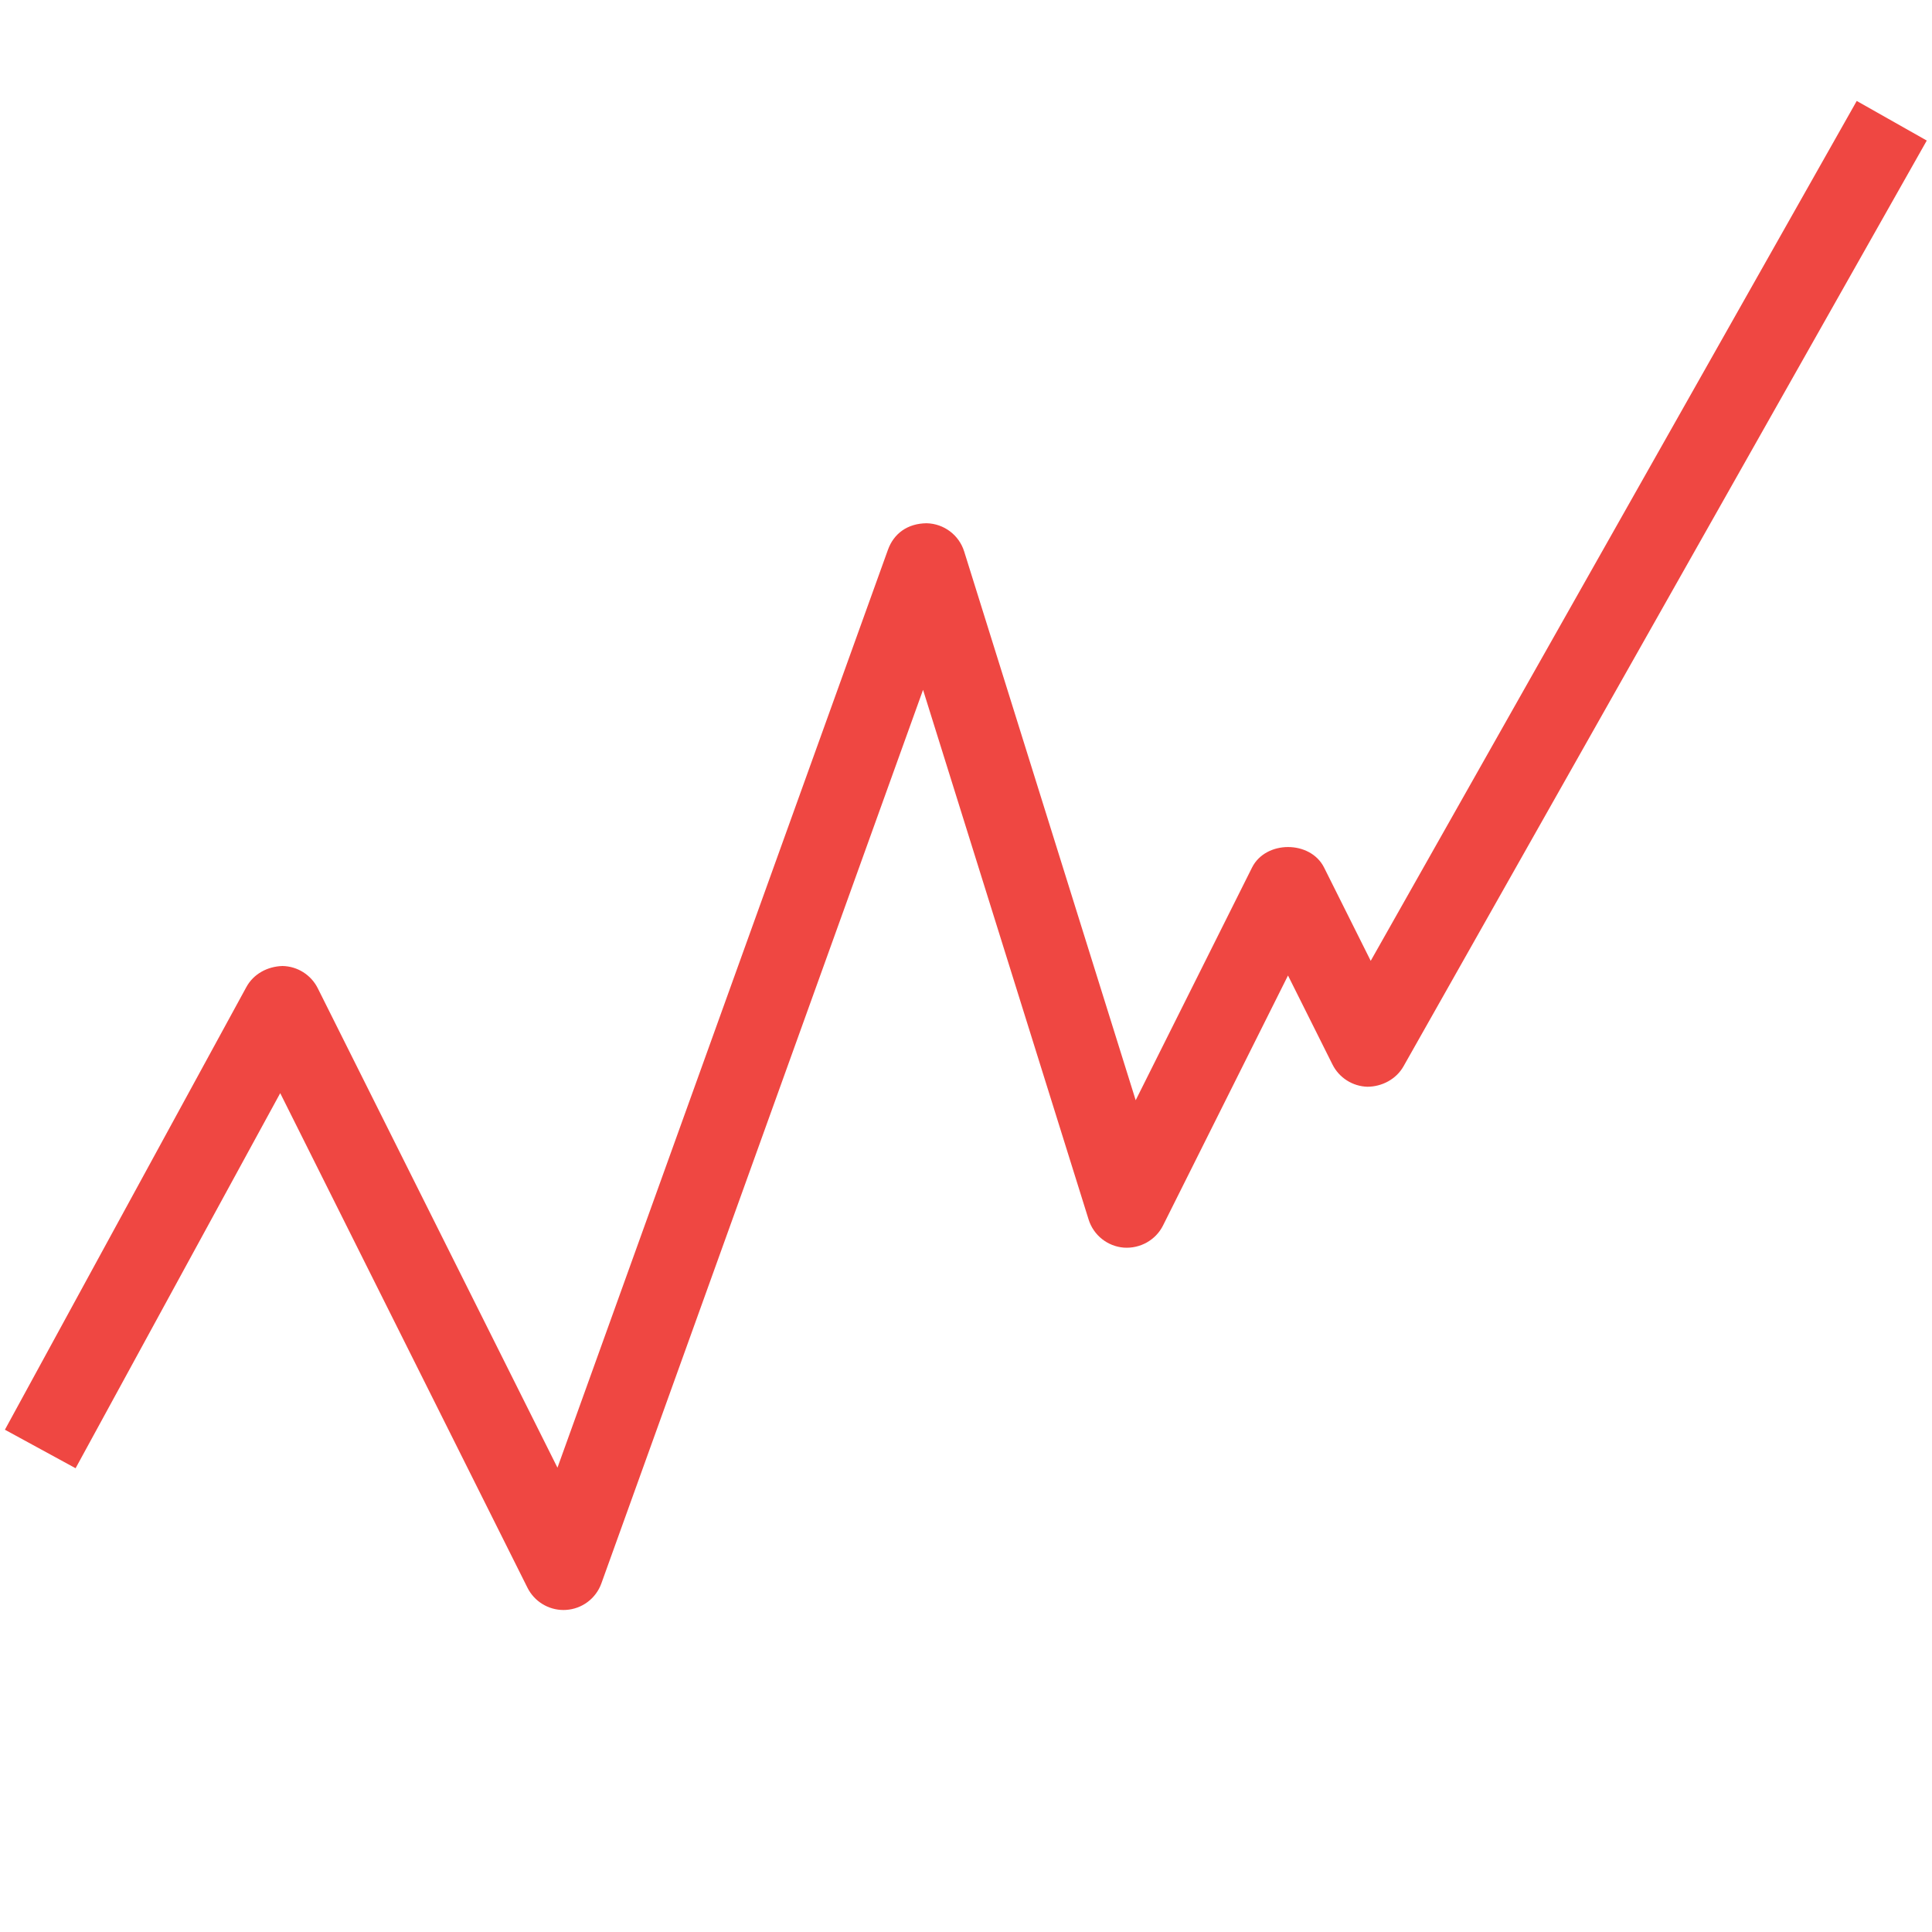
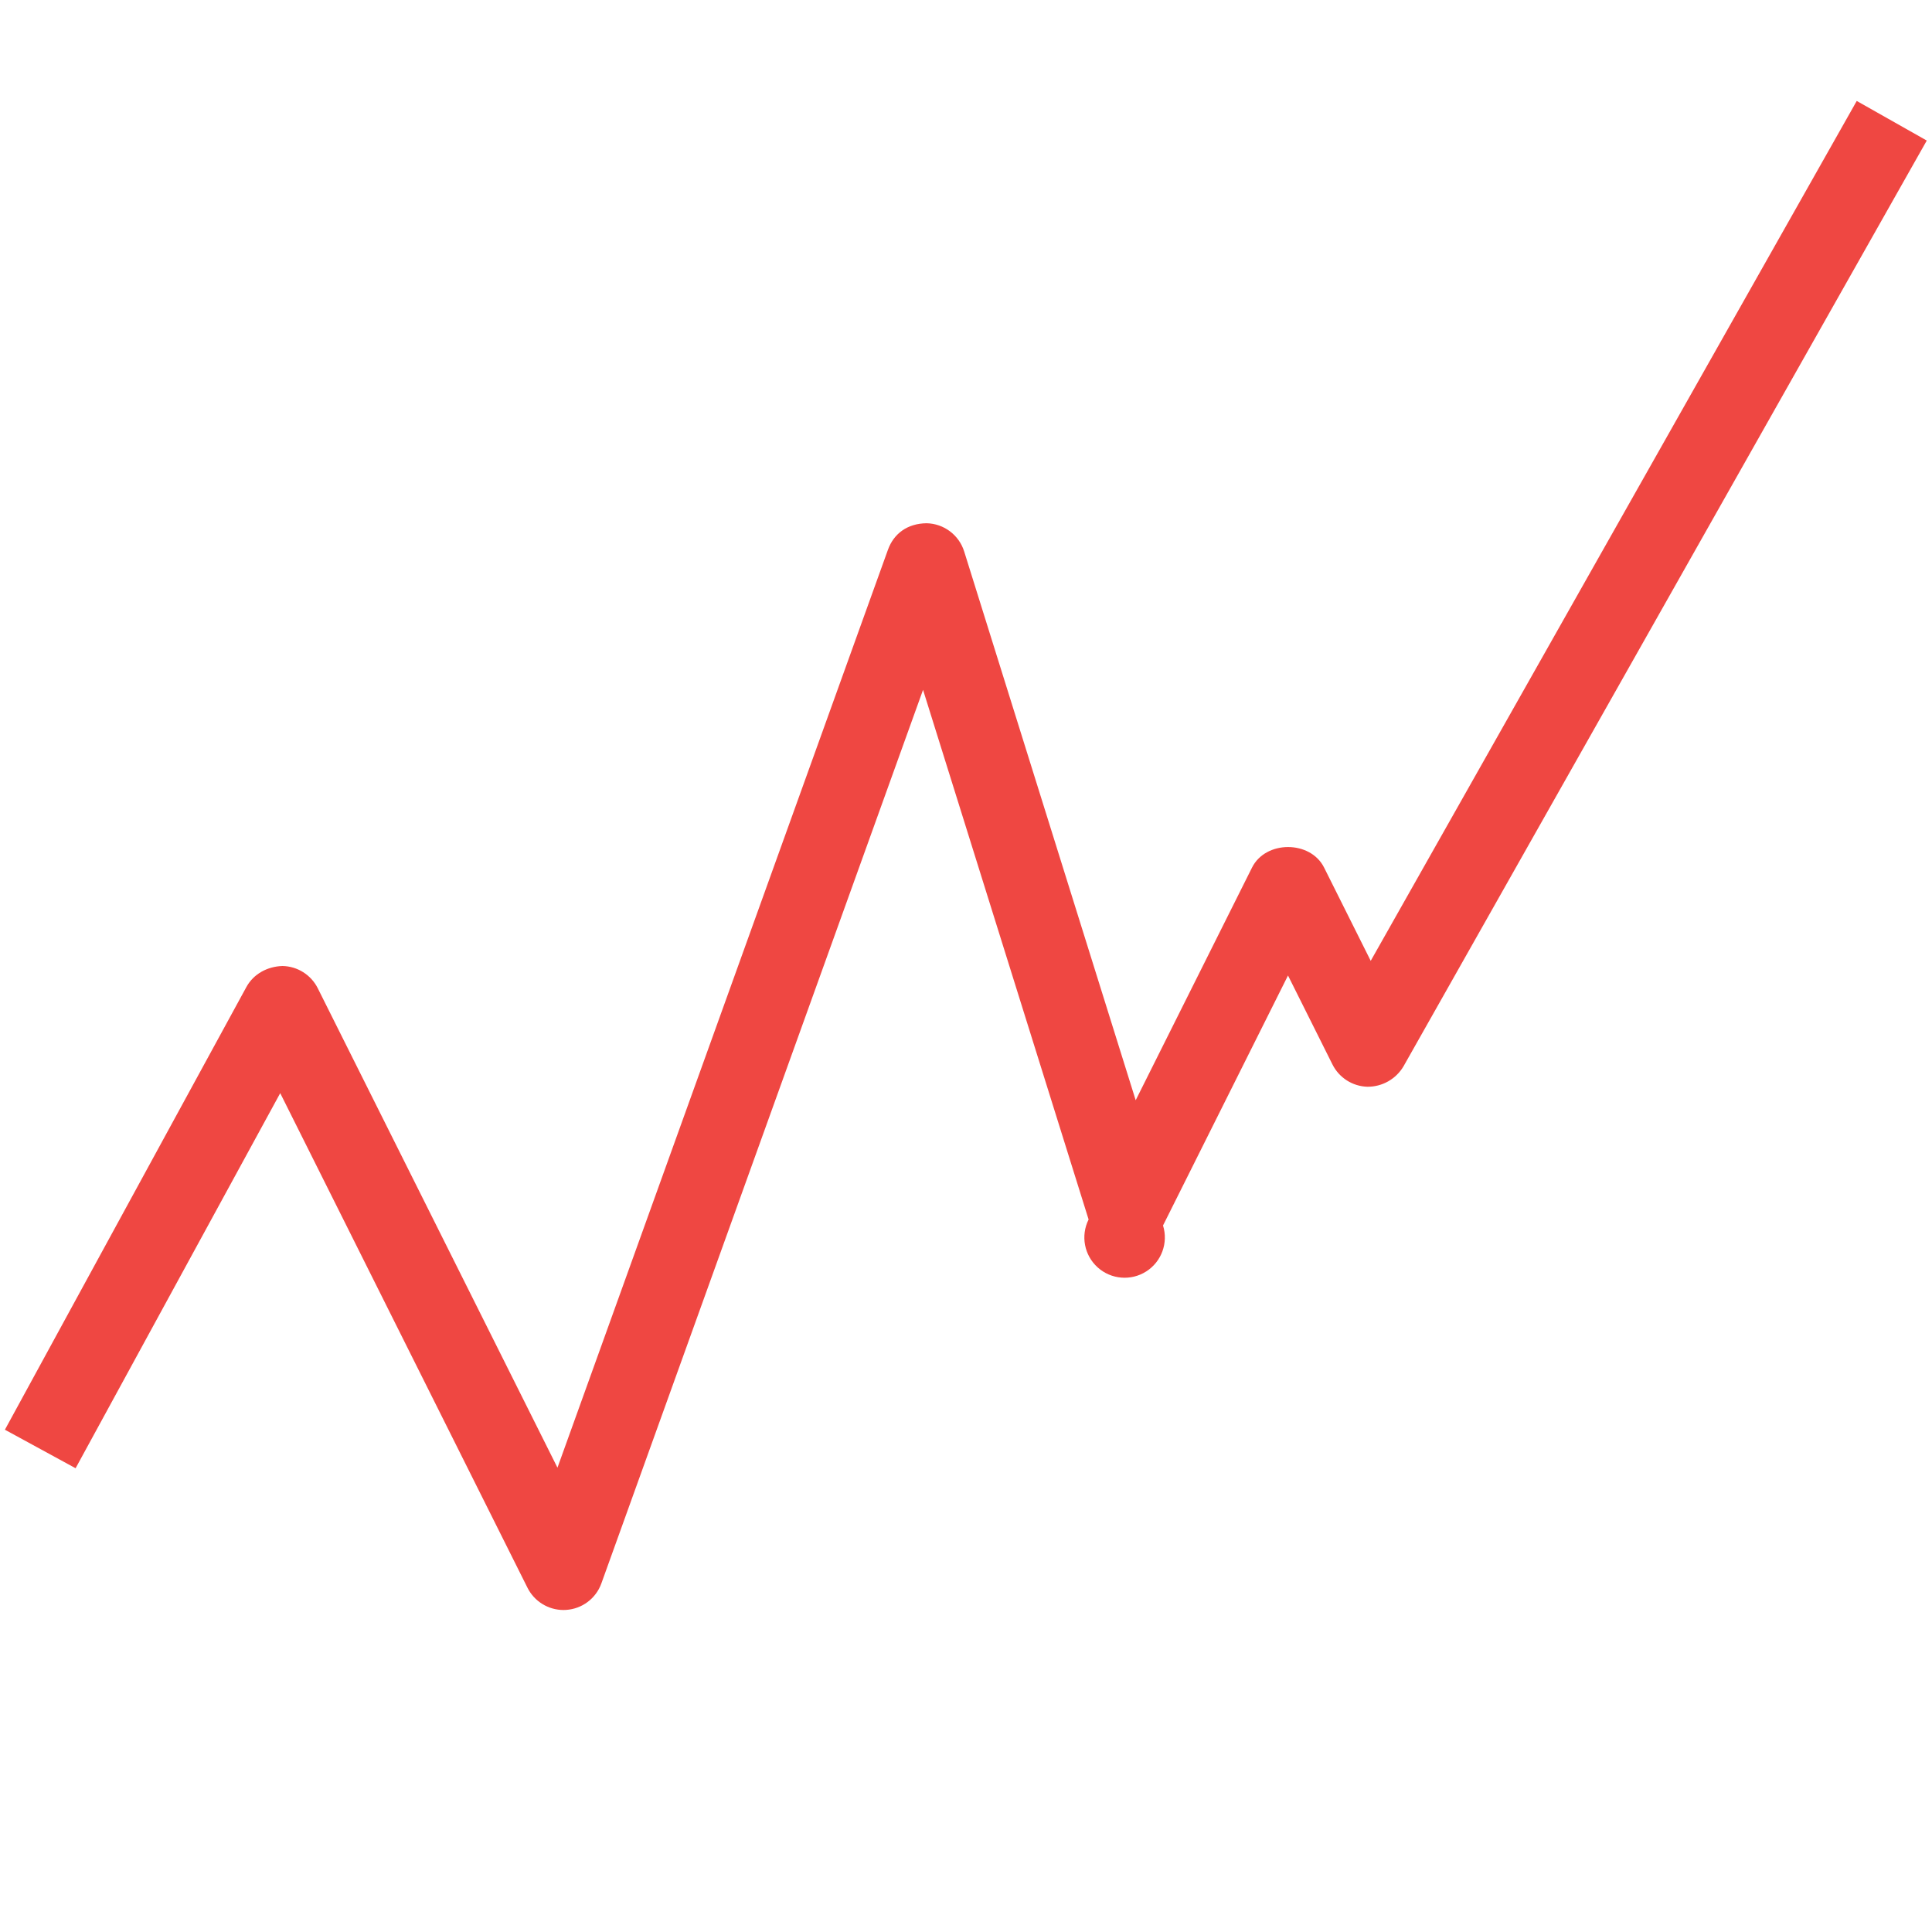
- <svg xmlns="http://www.w3.org/2000/svg" version="1.1" x="0px" y="0px" viewBox="0 0 48 48" style="enable-background:new 0 0 48 48;" xml:space="preserve">
-   <style type="text/css">
- 	.st0{fill:none;}
- 	.st1{fill:#FAC8C6;}
- 	.st2{fill:#EF4742;}
- </style>
-   <g id="Boundary">
-     <rect class="st0" width="48" height="48" />
-   </g>
-   <g id="Design">
-     <g>
-       <path class="st2" d="M14,40c-0.377,0-0.725-0.213-0.895-0.553L6.962,27.159l-5.084,9.319l-1.756-0.957l6-11    C6.301,24.194,6.647,24.011,7.018,24c0.373,0.007,0.71,0.22,0.877,0.553l5.955,11.911l8.21-22.803    c0.145-0.404,0.484-0.656,0.962-0.661c0.43,0.01,0.805,0.292,0.933,0.702l4.261,13.633l2.891-5.782    c0.34-0.678,1.449-0.678,1.789,0l1.159,2.319L46.13,2.508l1.74,0.984l-13,23c-0.182,0.322-0.536,0.506-0.896,0.508    c-0.369-0.01-0.704-0.223-0.869-0.553L32,24.236l-3.105,6.211c-0.182,0.365-0.572,0.579-0.975,0.55    c-0.407-0.033-0.753-0.31-0.874-0.699l-4.113-13.159l-7.992,22.2c-0.135,0.376-0.482,0.636-0.882,0.659    C14.039,39.999,14.02,40,14,40z" />
-     </g>
-   </g>
+ <svg xmlns="http://www.w3.org/2000/svg" viewBox="0 0 48 48">
+   <style>.st0{fill:none}.st1{fill:#fac8c6}.st2{fill:#ef4742}</style>
+   <path class="st0" d="M0 0h48v48H0z" id="Boundary" />
+   <path class="st2" d="M14 40c-.377 0-.725-.213-.895-.553L6.962 27.159l-5.084 9.319-1.756-.957 6-11c.179-.327.525-.51.896-.521.373.007.71.22.877.553l5.955 11.911 8.21-22.803c.145-.404.484-.656.962-.661a1 1 0 0 1 .933.702l4.261 13.633 2.891-5.782c.34-.678 1.449-.678 1.789 0l1.159 2.319L46.13 2.508l1.74.984-13 23a1.034 1.034 0 0 1-.896.508 1.003 1.003 0 0 1-.869-.553L32 24.236l-3.105 6.211a1 1 0 1 1-1.849-.149l-4.113-13.159-7.992 22.2a.998.998 0 0 1-.882.659L14 40z" id="Design" />
</svg>
